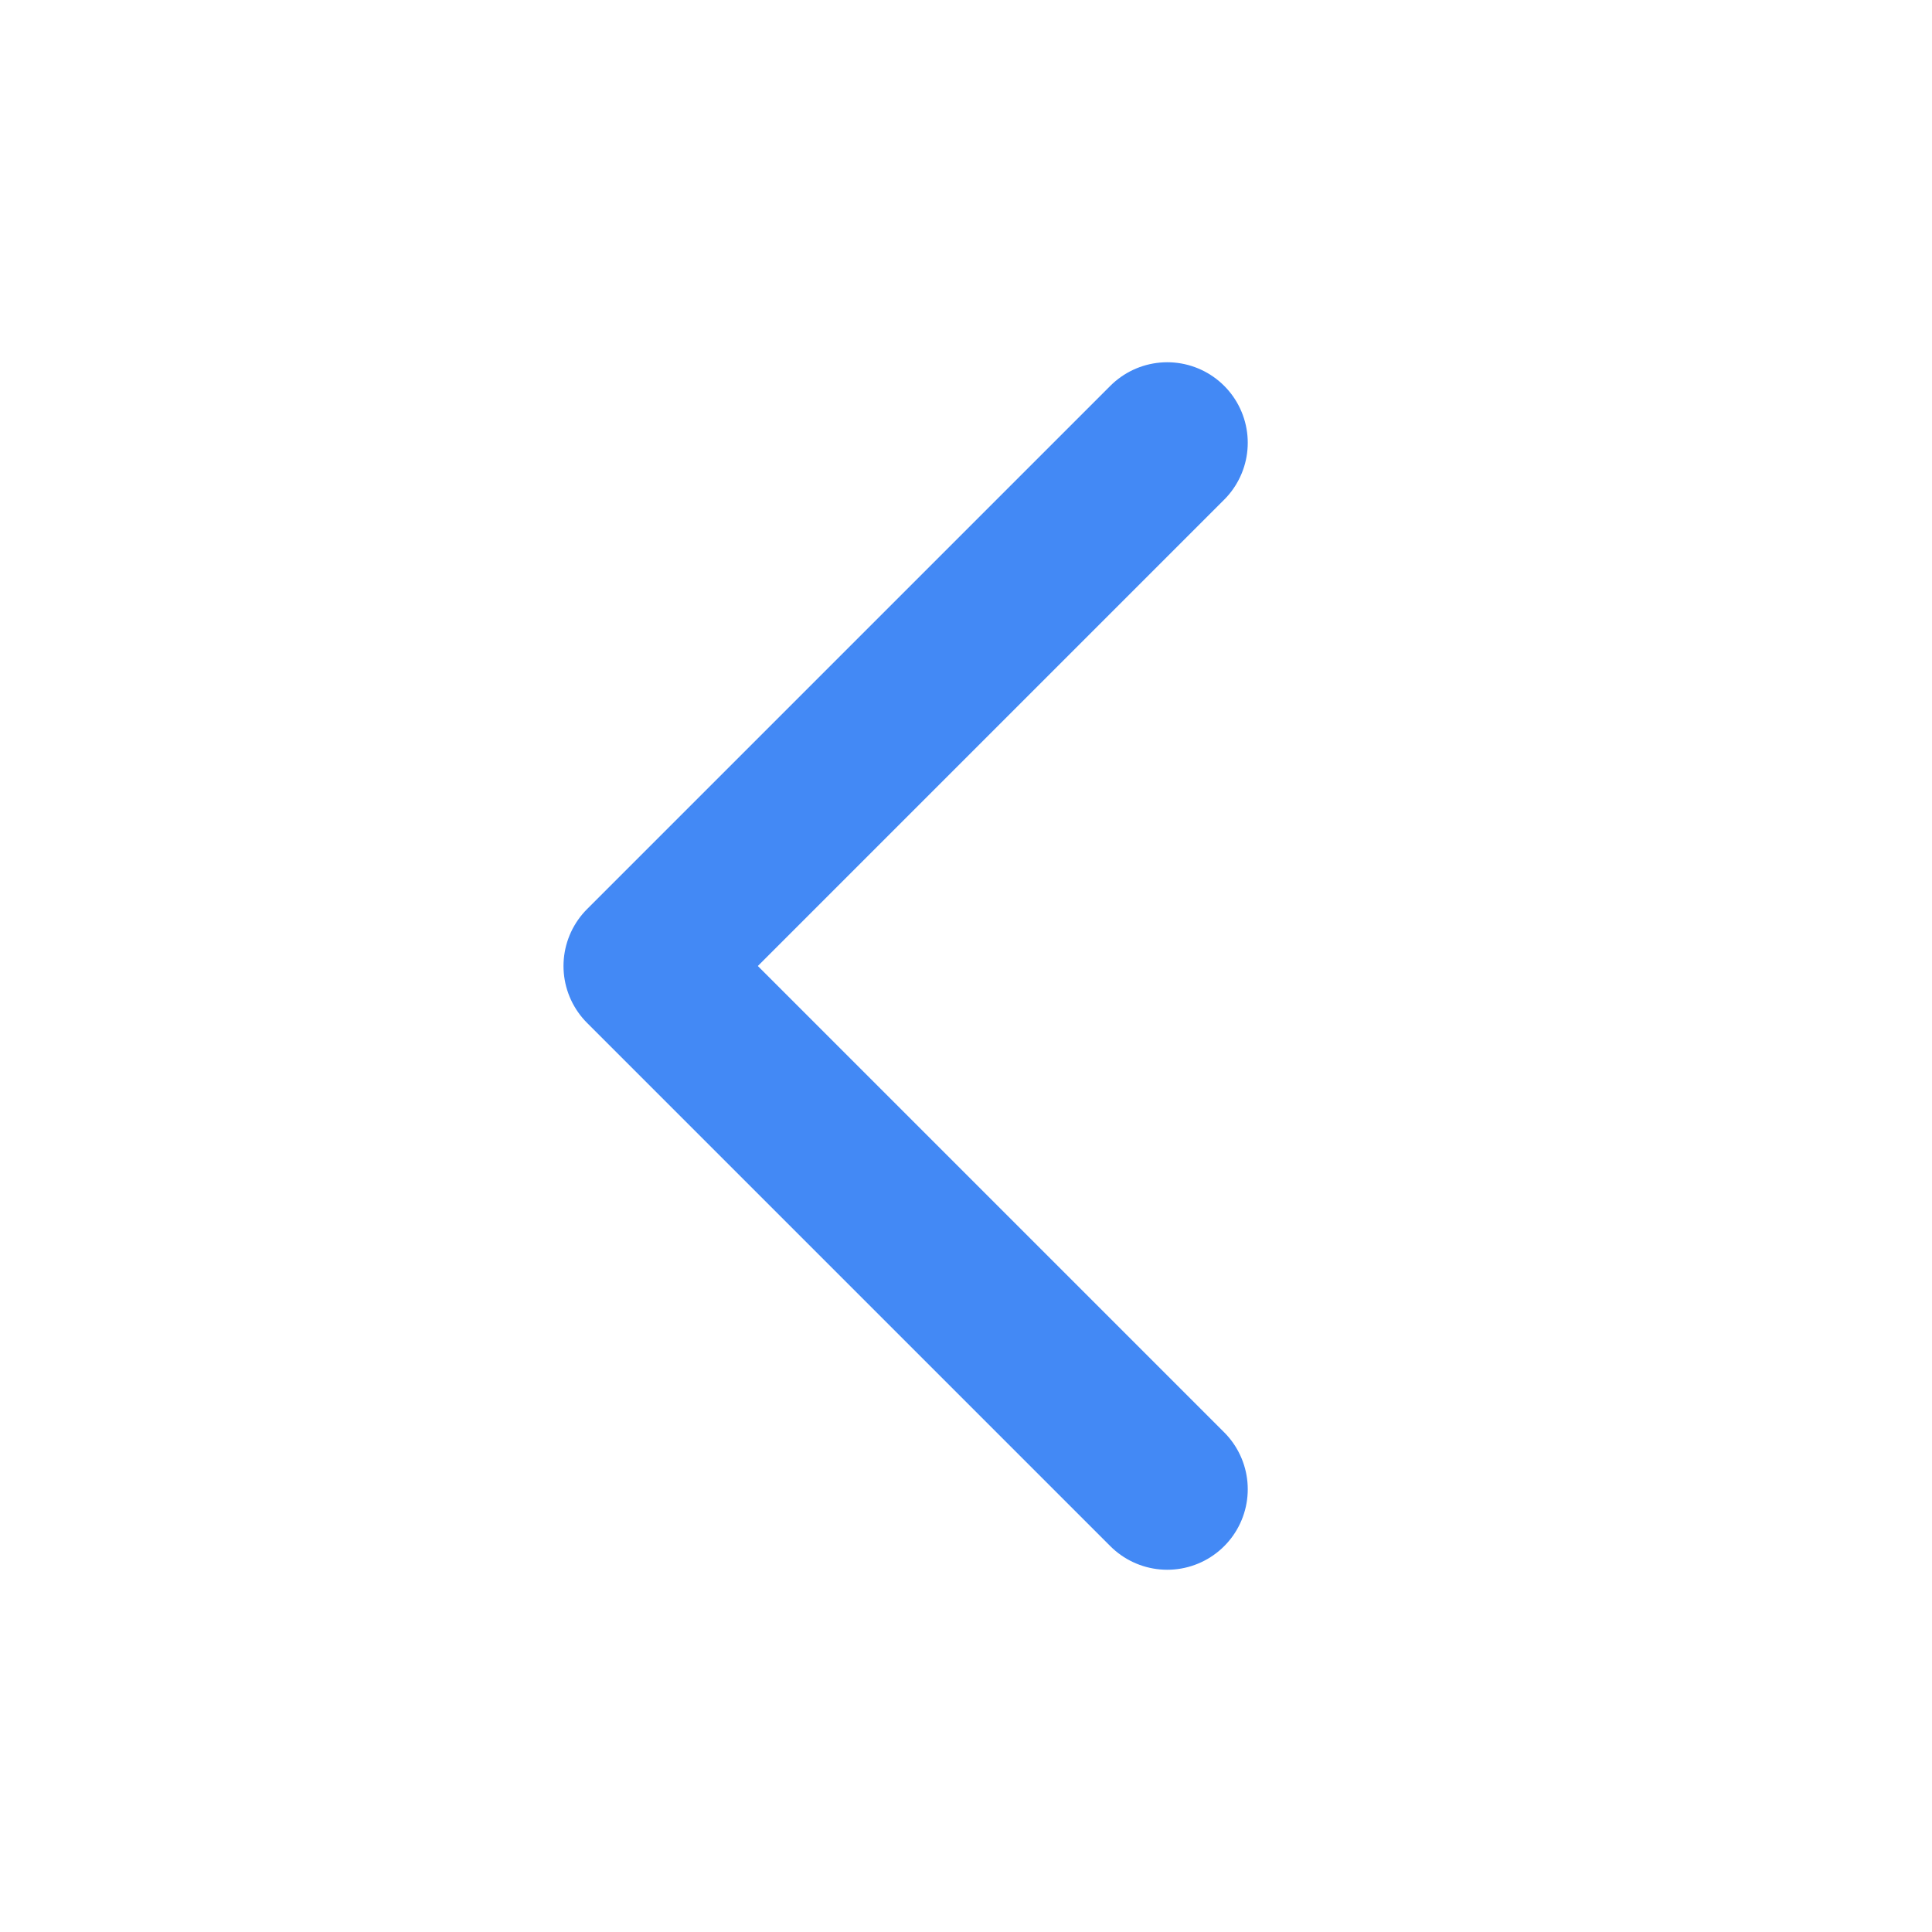
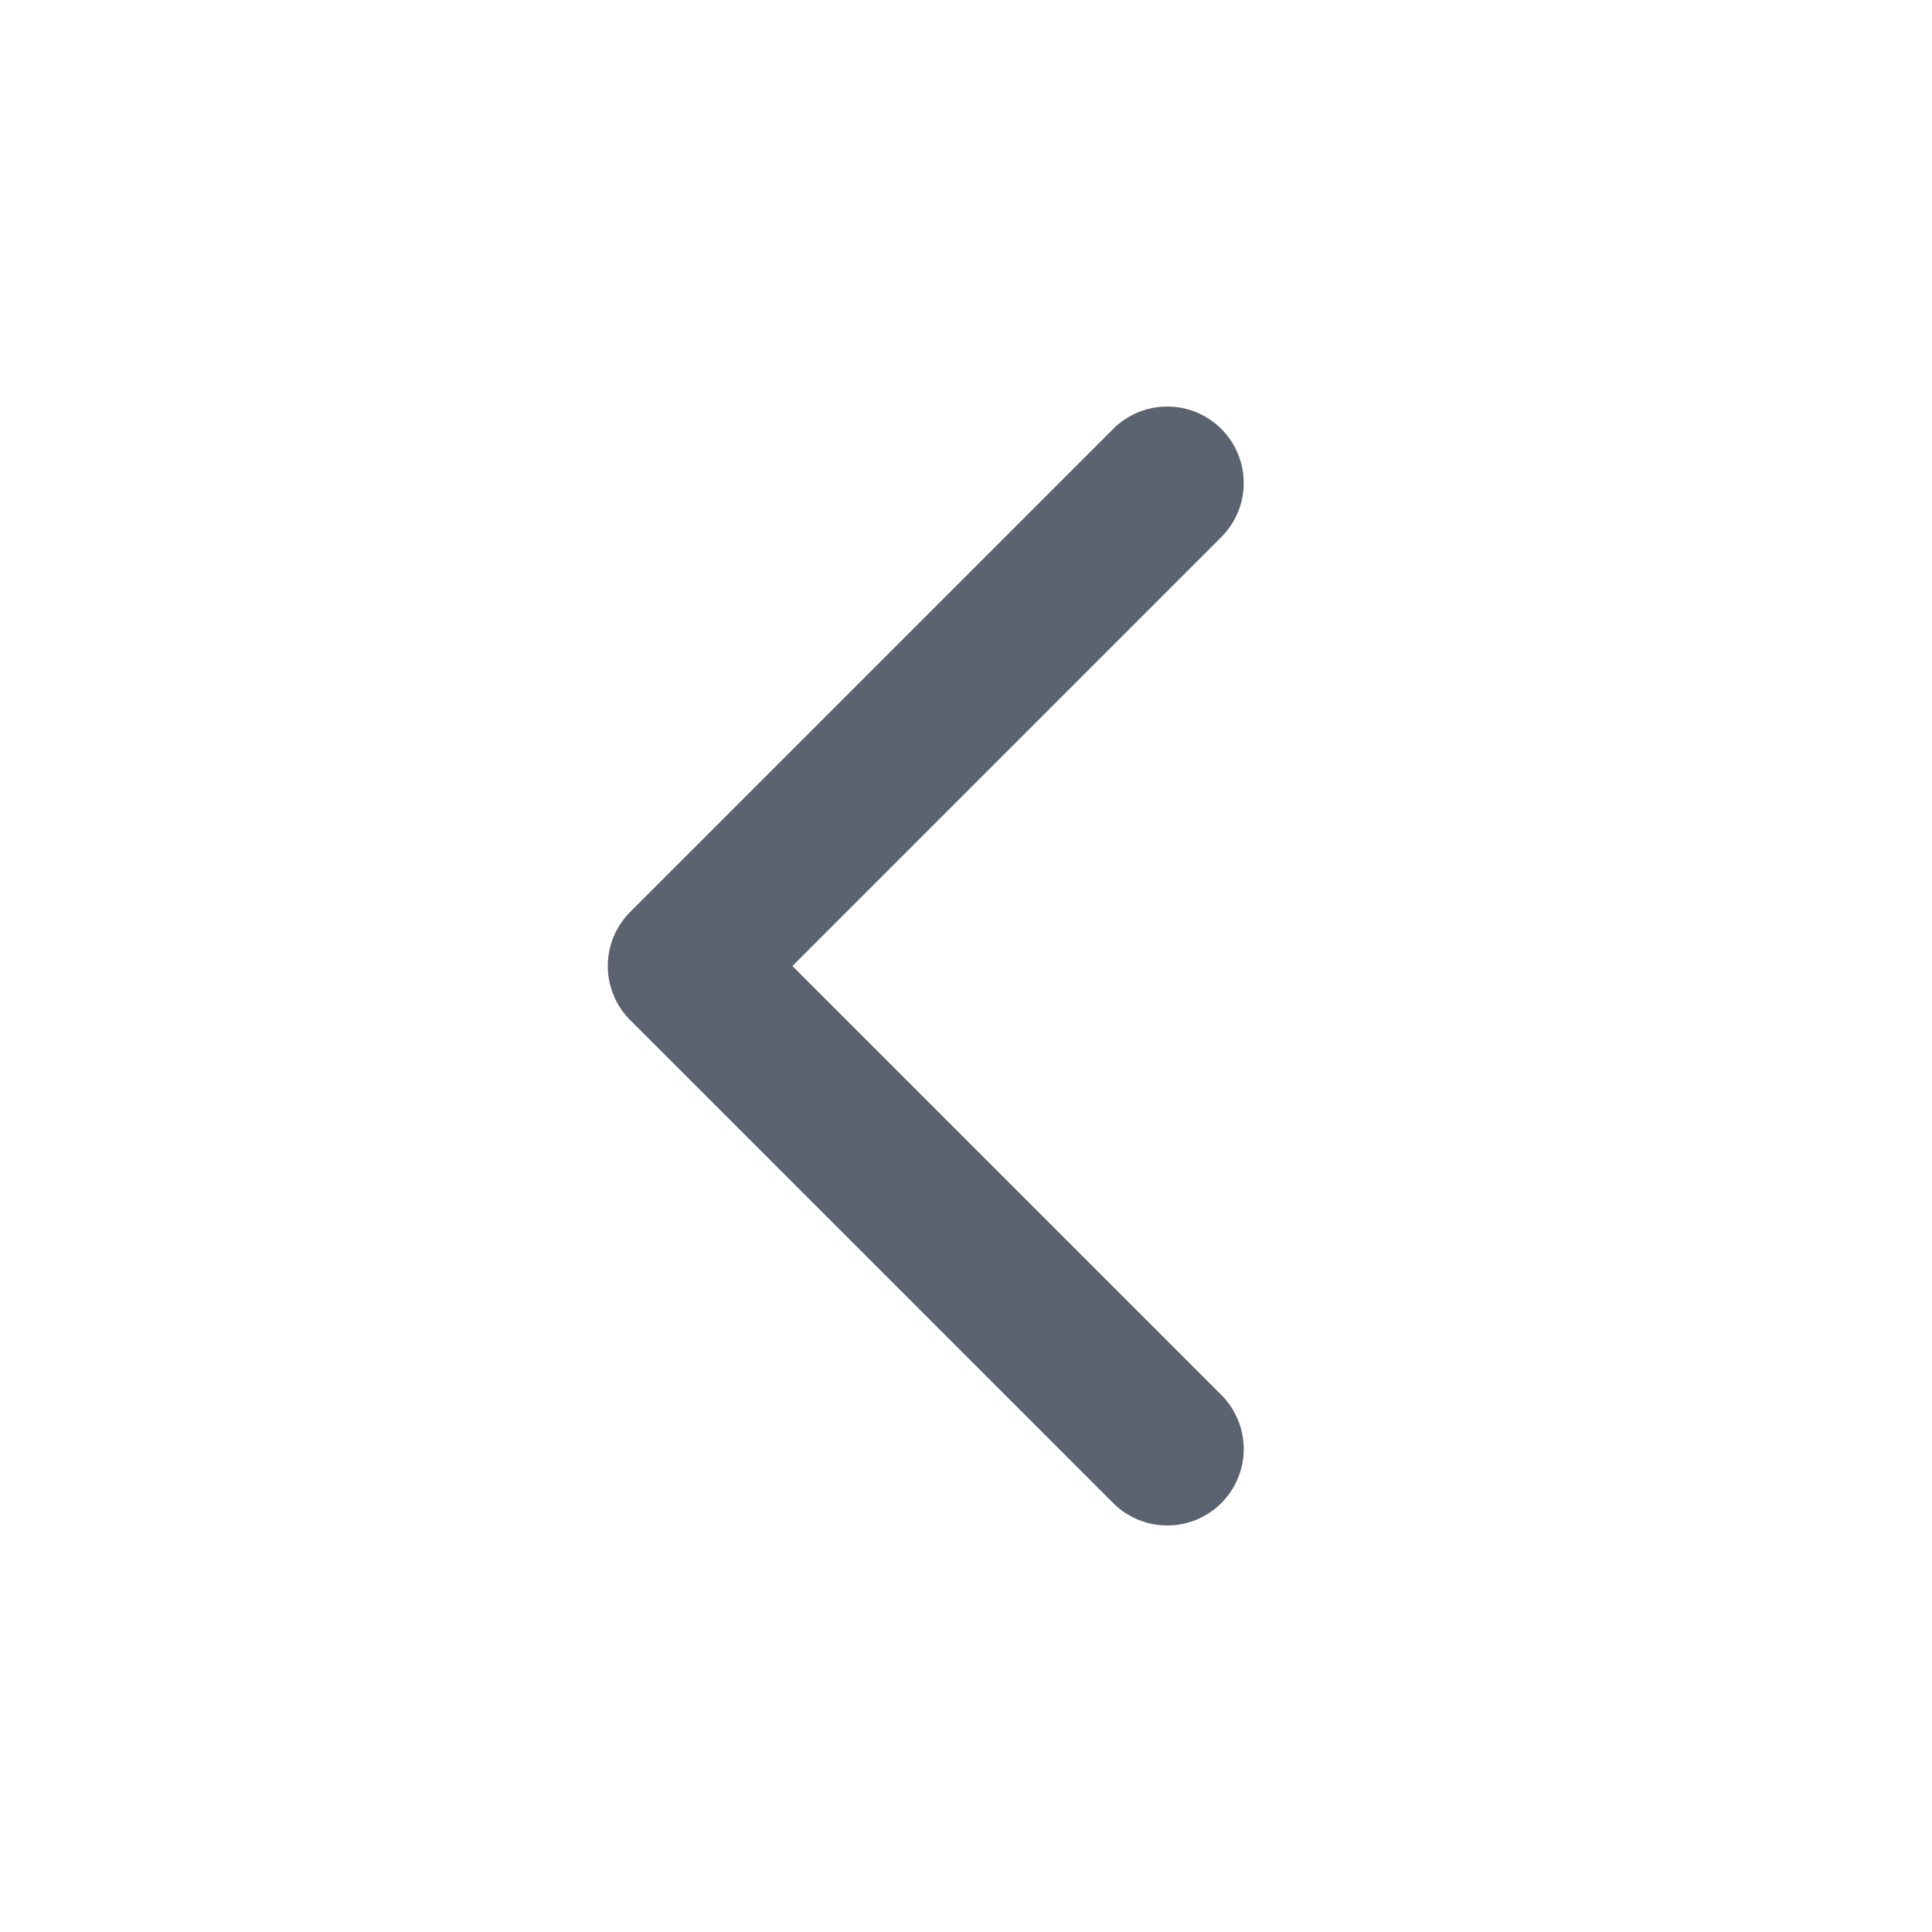
<svg xmlns="http://www.w3.org/2000/svg" width="24" height="24" viewBox="0 0 24 24">
-   <path d="m14.5 5.5-6.5 6.5 6.5 6.5" fill="none" stroke="#4389f5" stroke-width="2" stroke-linecap="round" stroke-linejoin="round" />
+   <path d="m14.5 6-6 6 6 6" fill="none" stroke="#5c6370" stroke-width="1.9" stroke-linecap="round" stroke-linejoin="round" />
</svg>
